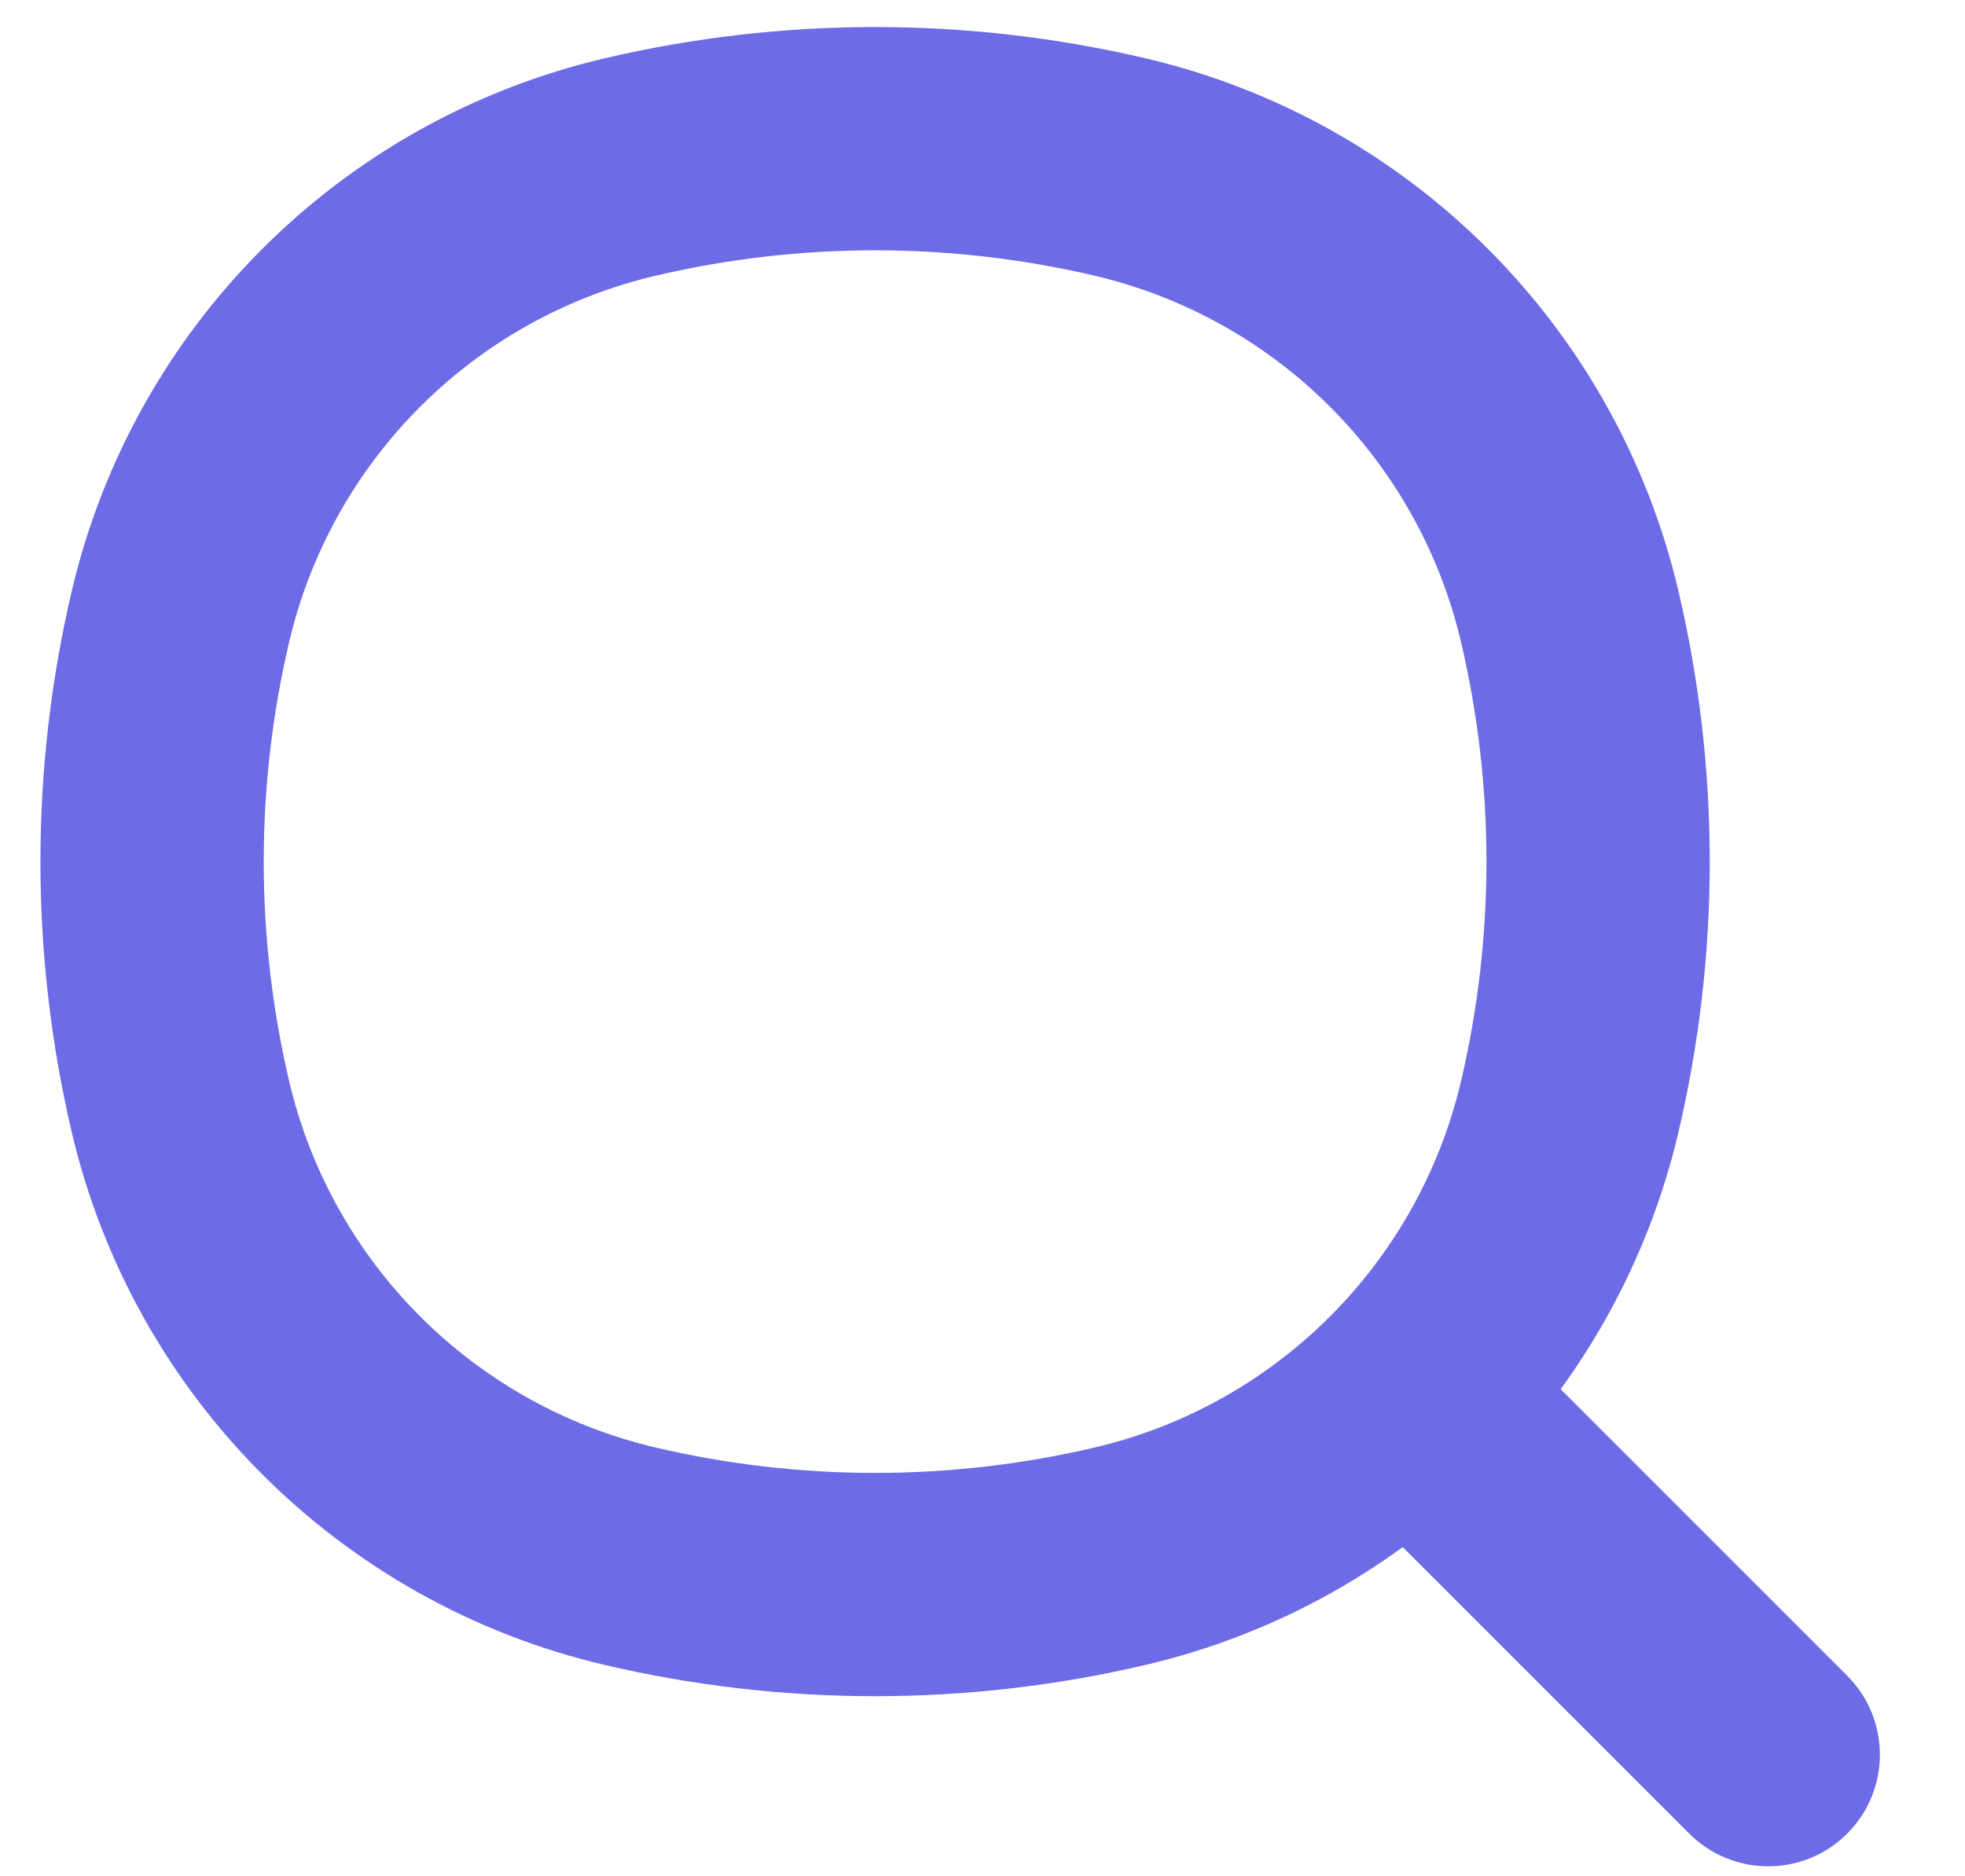
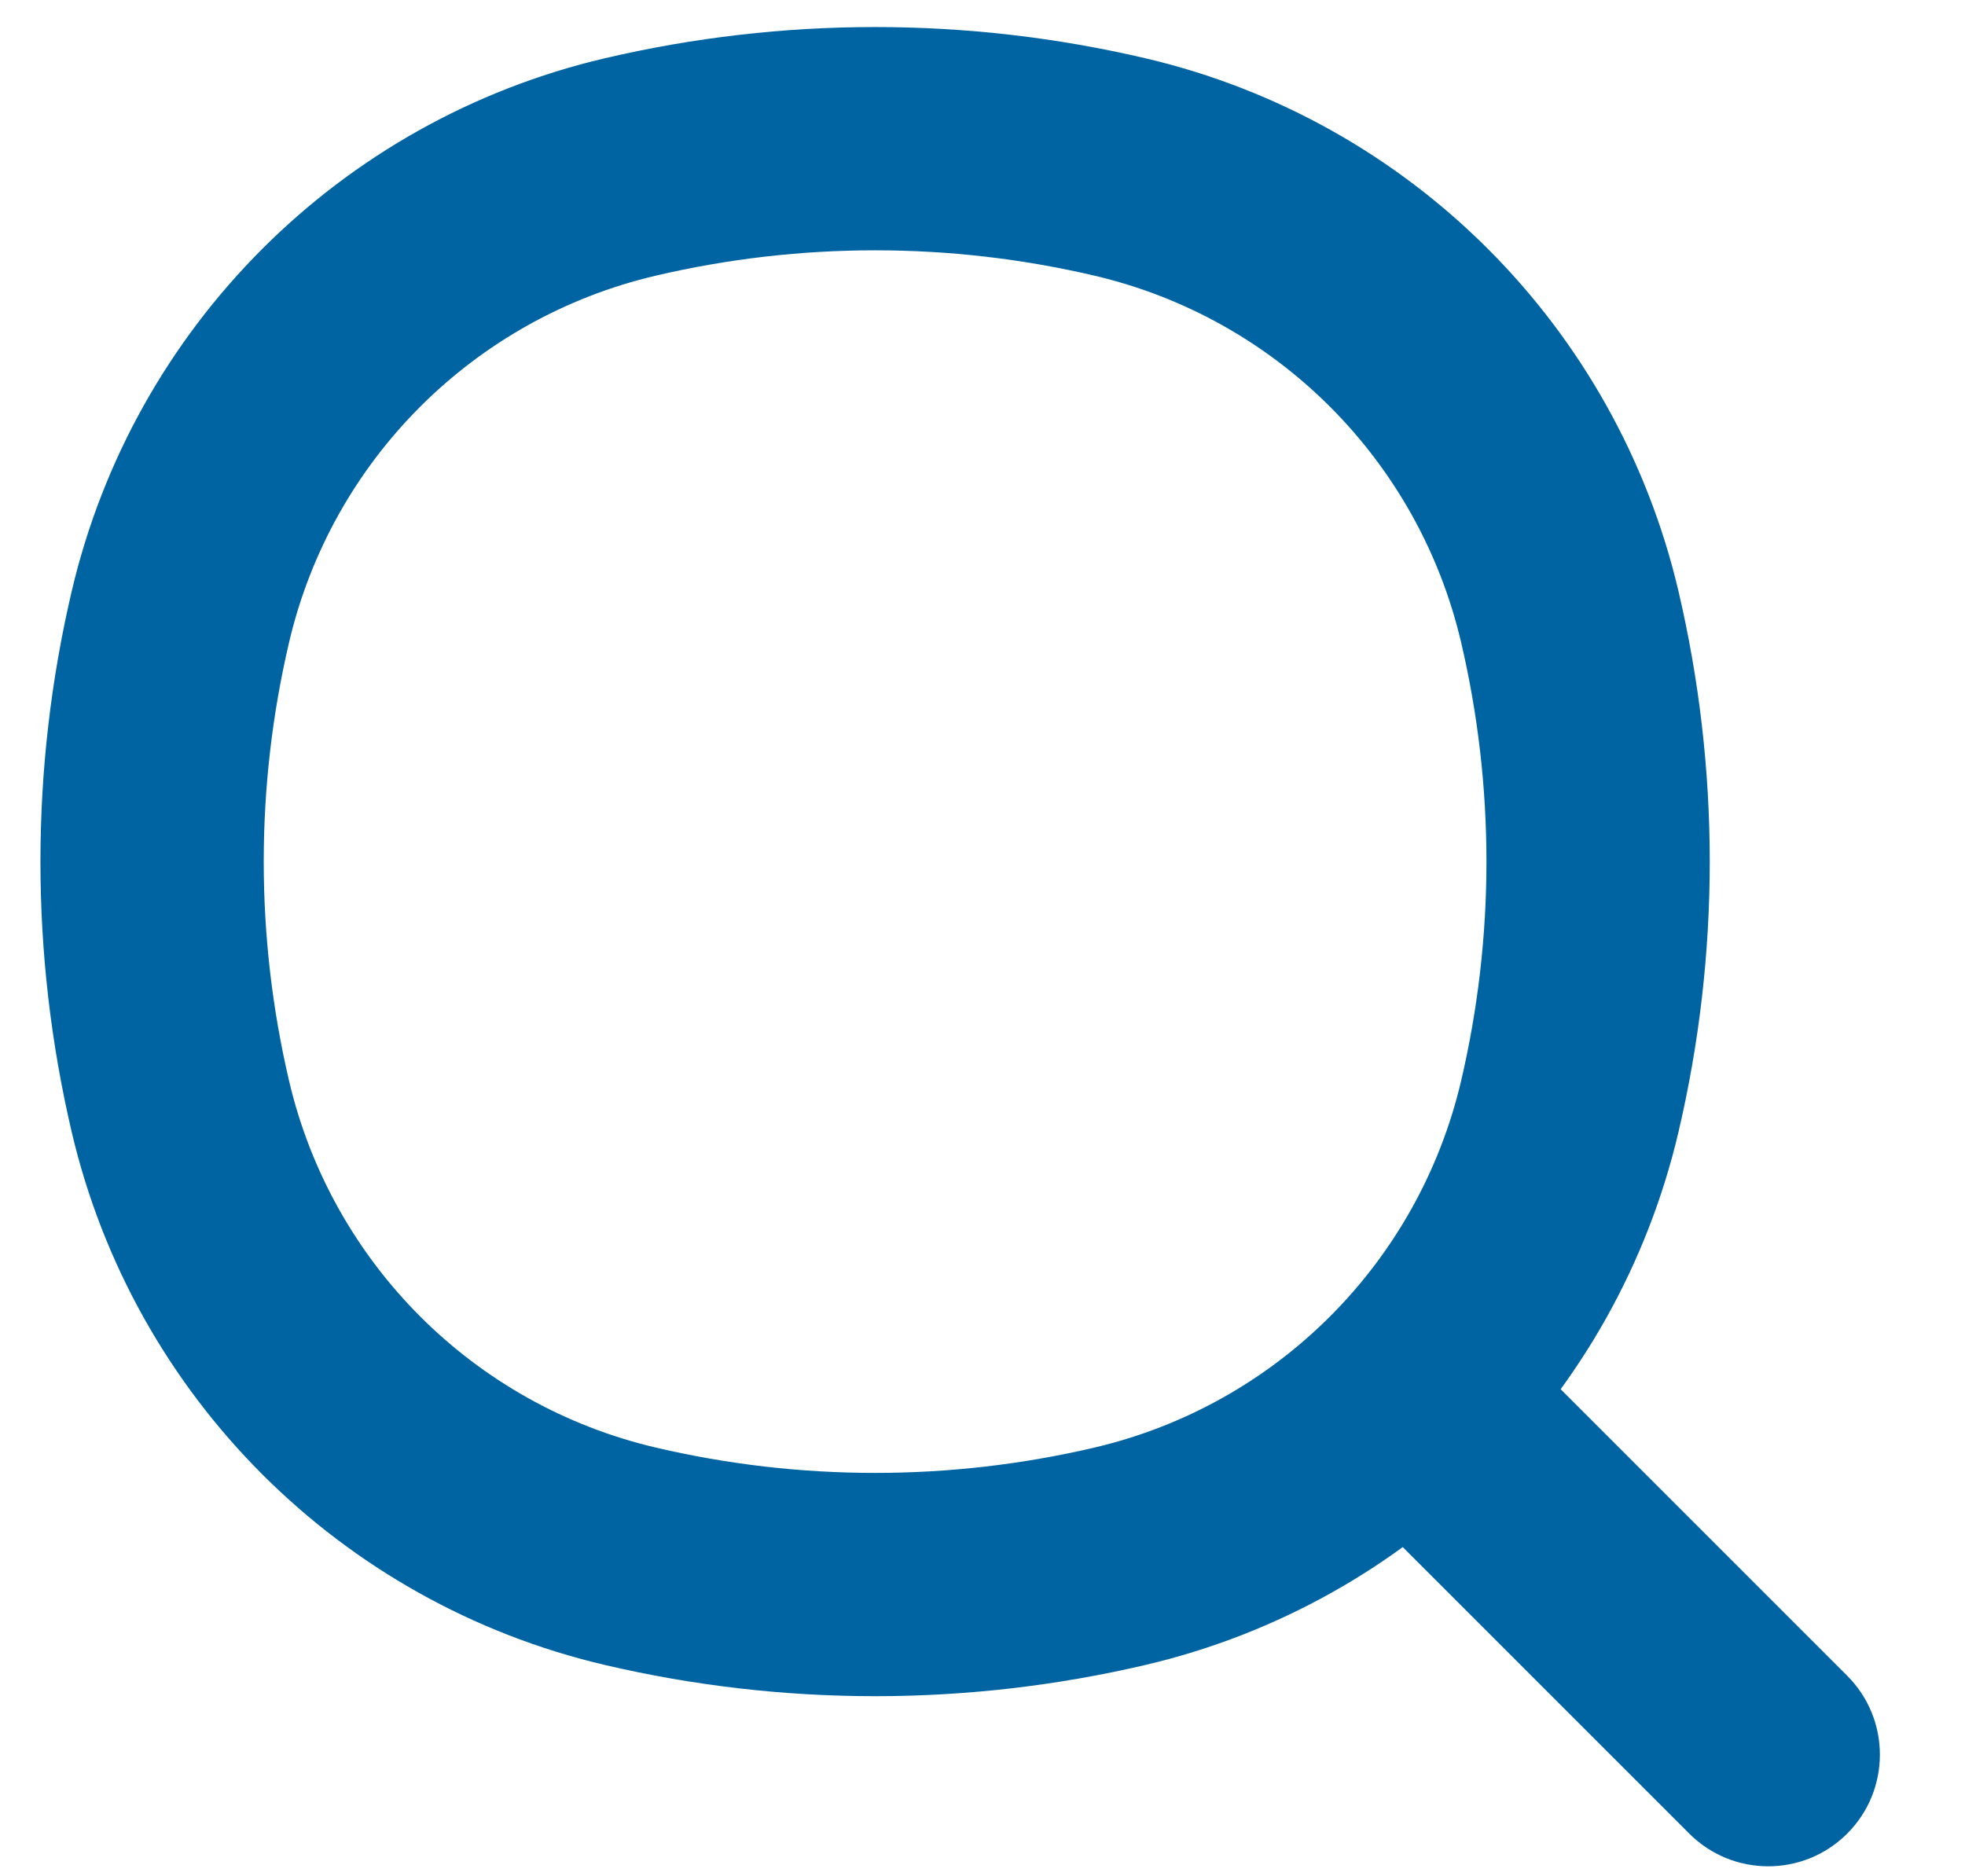
<svg xmlns="http://www.w3.org/2000/svg" width="22" height="21" viewBox="0 0 22 21" fill="none">
-   <path d="M2.02 12.39L3.237 12.105L2.02 12.39ZM2.02 6.905L3.237 7.19L2.02 6.905ZM17.575 6.905L18.792 6.619L17.575 6.905ZM17.575 12.39L18.792 12.676L17.575 12.39ZM12.54 17.425L12.255 16.208L12.54 17.425ZM7.055 17.425L6.769 18.642L7.055 17.425ZM7.055 1.87L6.769 0.653L7.055 1.87ZM12.54 1.87L12.826 0.653L12.54 1.87ZM18.913 20.531C19.401 21.019 20.193 21.019 20.681 20.531C21.169 20.043 21.169 19.251 20.681 18.763L18.913 20.531ZM3.237 12.105C2.858 10.488 2.858 8.806 3.237 7.19L0.803 6.619C0.336 8.611 0.336 10.684 0.803 12.676L3.237 12.105ZM16.358 7.19C16.737 8.806 16.737 10.488 16.358 12.105L18.792 12.676C19.259 10.684 19.259 8.611 18.792 6.619L16.358 7.19ZM12.255 16.208C10.639 16.587 8.956 16.587 7.34 16.208L6.769 18.642C8.761 19.109 10.834 19.109 12.826 18.642L12.255 16.208ZM7.34 3.087C8.956 2.708 10.639 2.708 12.255 3.087L12.826 0.653C10.834 0.186 8.761 0.186 6.769 0.653L7.34 3.087ZM7.34 16.208C5.304 15.73 3.715 14.14 3.237 12.105L0.803 12.676C1.498 15.636 3.809 17.947 6.769 18.642L7.34 16.208ZM12.826 18.642C15.786 17.947 18.097 15.636 18.792 12.676L16.358 12.105C15.88 14.14 14.291 15.73 12.255 16.208L12.826 18.642ZM12.255 3.087C14.291 3.565 15.88 5.154 16.358 7.19L18.792 6.619C18.097 3.659 15.786 1.348 12.826 0.653L12.255 3.087ZM6.769 0.653C3.809 1.348 1.498 3.659 0.803 6.619L3.237 7.19C3.715 5.154 5.304 3.565 7.34 3.087L6.769 0.653ZM15.229 16.847L18.913 20.531L20.681 18.763L16.997 15.079L15.229 16.847Z" fill="#6D6BE6" />
+   <path d="M2.02 12.39L3.237 12.105L2.02 12.39ZM2.02 6.905L3.237 7.19L2.02 6.905ZM17.575 6.905L18.792 6.619L17.575 6.905ZM17.575 12.39L18.792 12.676L17.575 12.39ZM12.54 17.425L12.255 16.208L12.54 17.425ZM7.055 17.425L6.769 18.642L7.055 17.425ZM7.055 1.87L6.769 0.653L7.055 1.87ZM12.54 1.87L12.826 0.653L12.54 1.87ZM18.913 20.531C19.401 21.019 20.193 21.019 20.681 20.531C21.169 20.043 21.169 19.251 20.681 18.763L18.913 20.531ZM3.237 12.105C2.858 10.488 2.858 8.806 3.237 7.19L0.803 6.619C0.336 8.611 0.336 10.684 0.803 12.676L3.237 12.105ZM16.358 7.19C16.737 8.806 16.737 10.488 16.358 12.105L18.792 12.676C19.259 10.684 19.259 8.611 18.792 6.619L16.358 7.19ZM12.255 16.208C10.639 16.587 8.956 16.587 7.34 16.208L6.769 18.642C8.761 19.109 10.834 19.109 12.826 18.642L12.255 16.208ZM7.34 3.087C8.956 2.708 10.639 2.708 12.255 3.087L12.826 0.653C10.834 0.186 8.761 0.186 6.769 0.653L7.34 3.087ZM7.34 16.208C5.304 15.73 3.715 14.14 3.237 12.105L0.803 12.676C1.498 15.636 3.809 17.947 6.769 18.642L7.34 16.208ZM12.826 18.642C15.786 17.947 18.097 15.636 18.792 12.676L16.358 12.105C15.88 14.14 14.291 15.73 12.255 16.208L12.826 18.642ZM12.255 3.087C14.291 3.565 15.88 5.154 16.358 7.19L18.792 6.619C18.097 3.659 15.786 1.348 12.826 0.653L12.255 3.087ZM6.769 0.653C3.809 1.348 1.498 3.659 0.803 6.619L3.237 7.19C3.715 5.154 5.304 3.565 7.34 3.087L6.769 0.653ZM15.229 16.847L18.913 20.531L20.681 18.763L16.997 15.079L15.229 16.847Z" fill="#0064A2" />
</svg>
